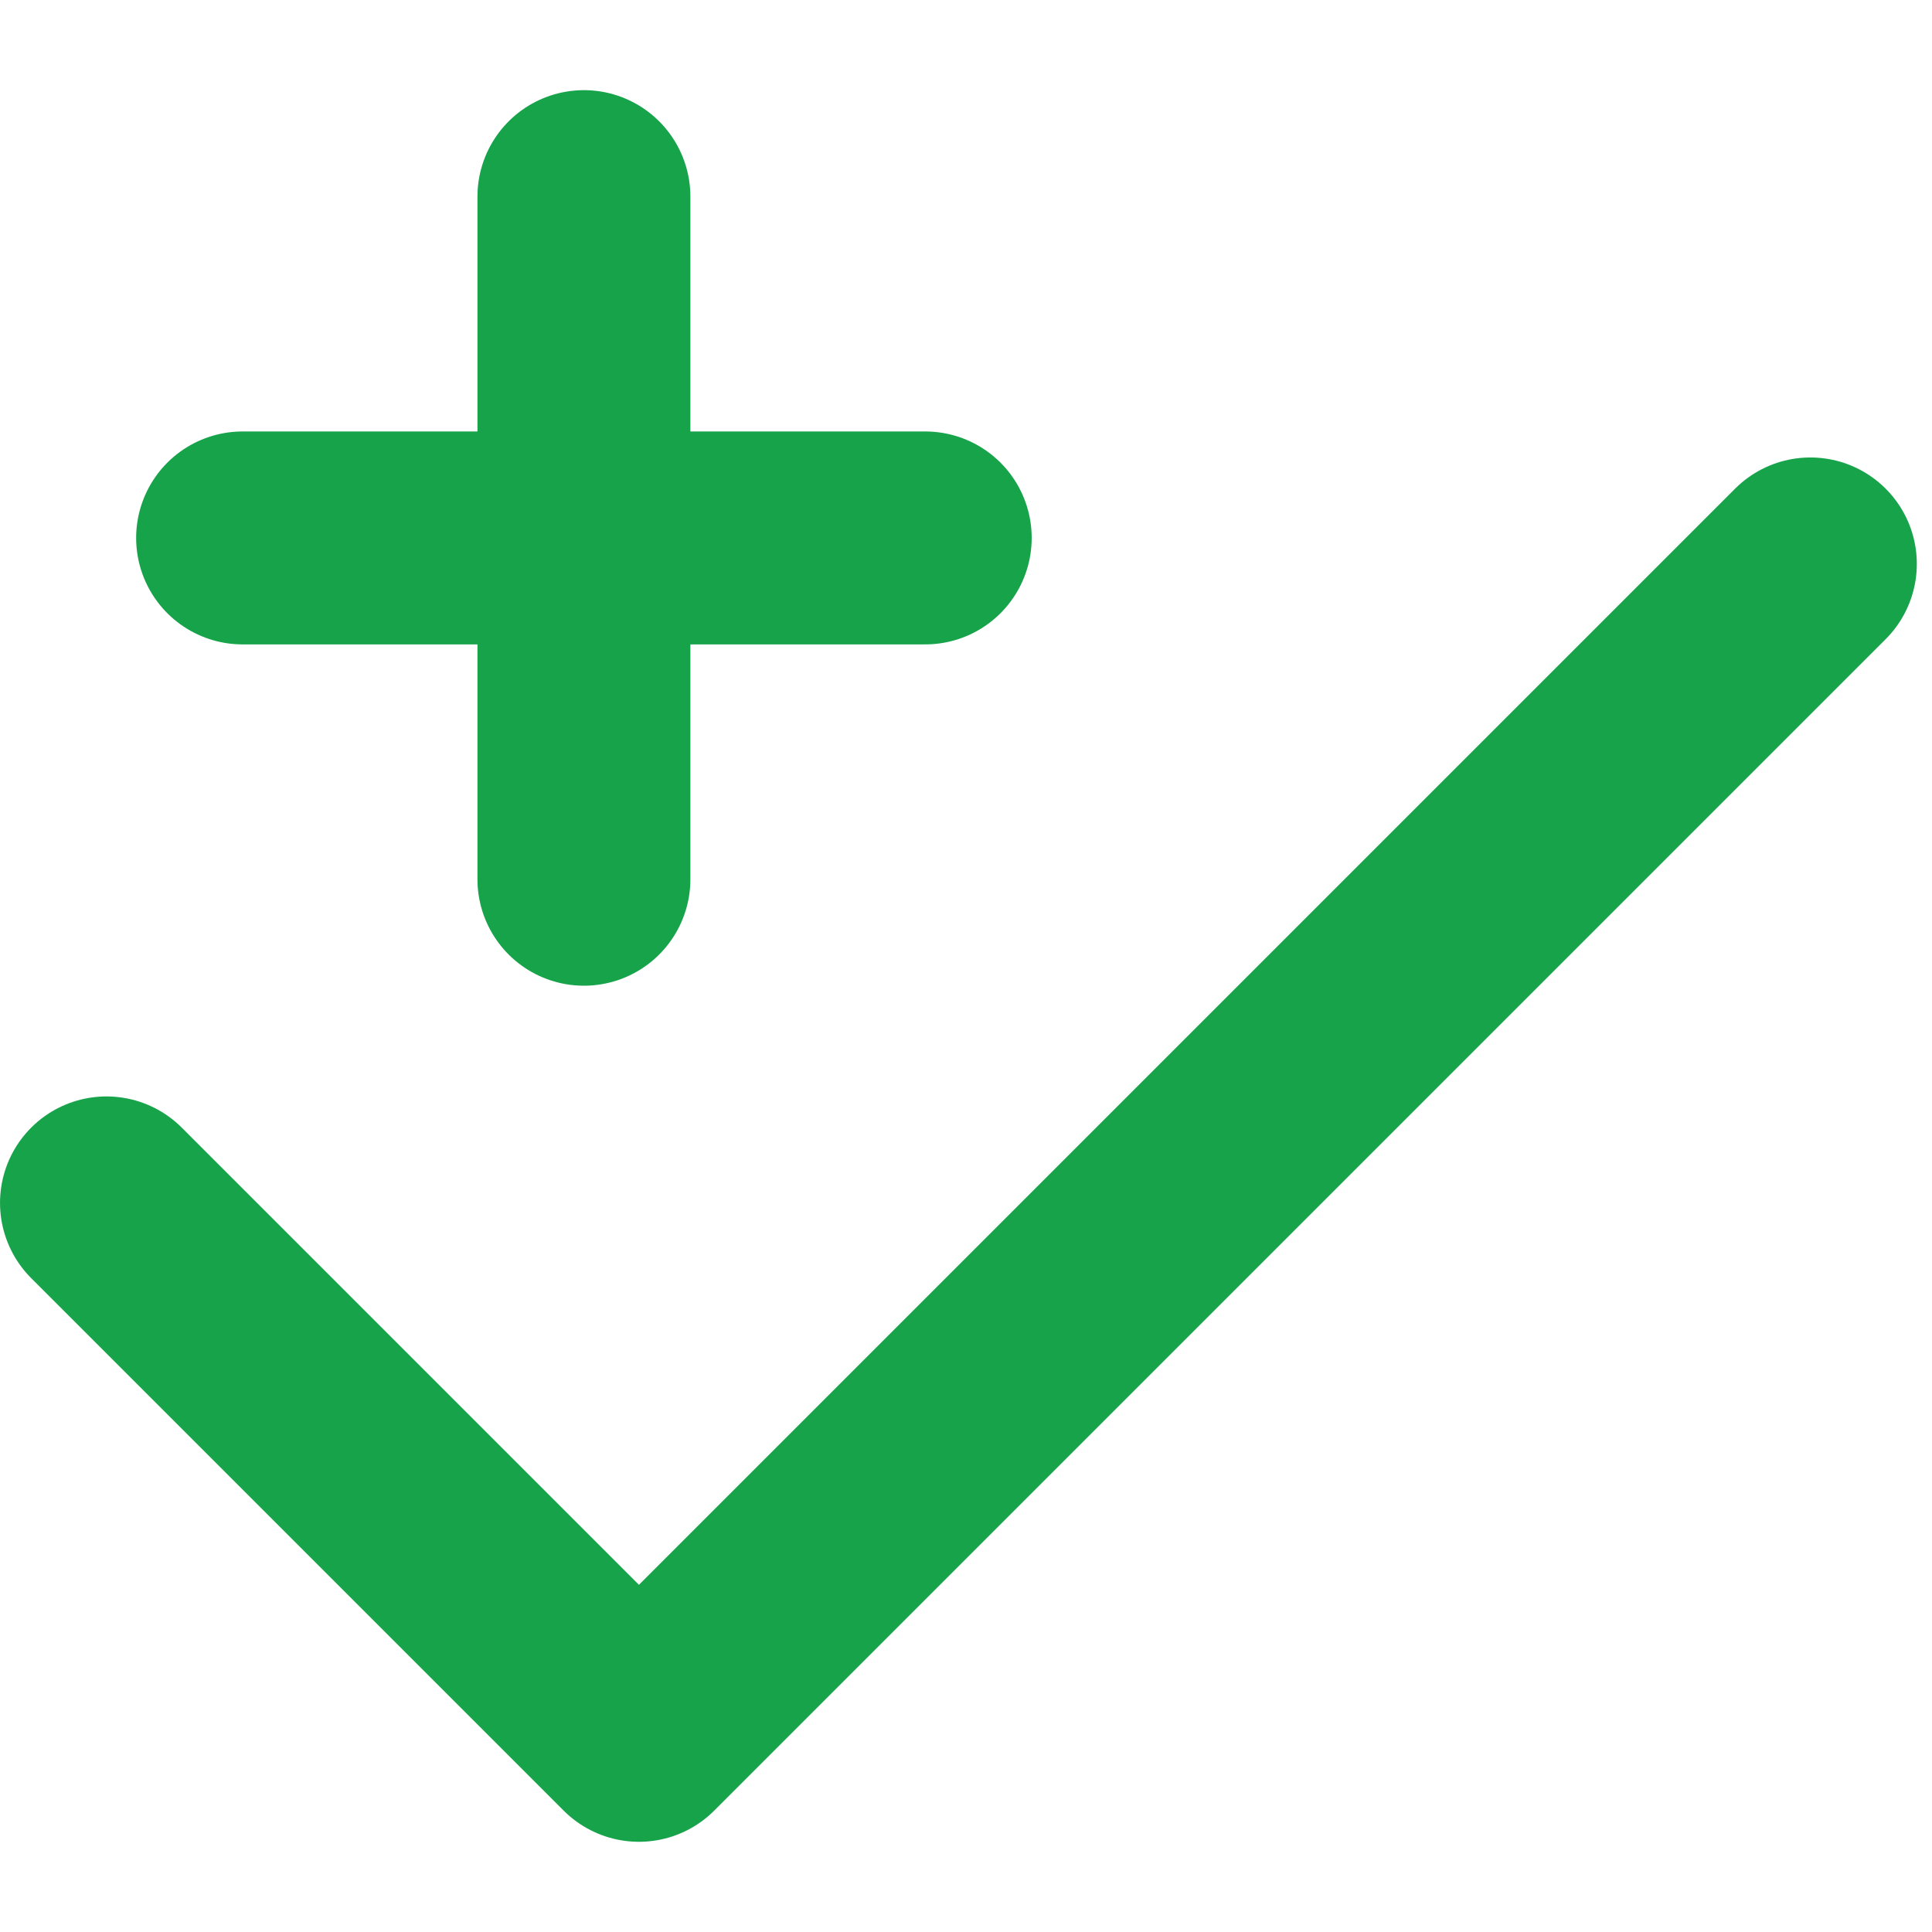
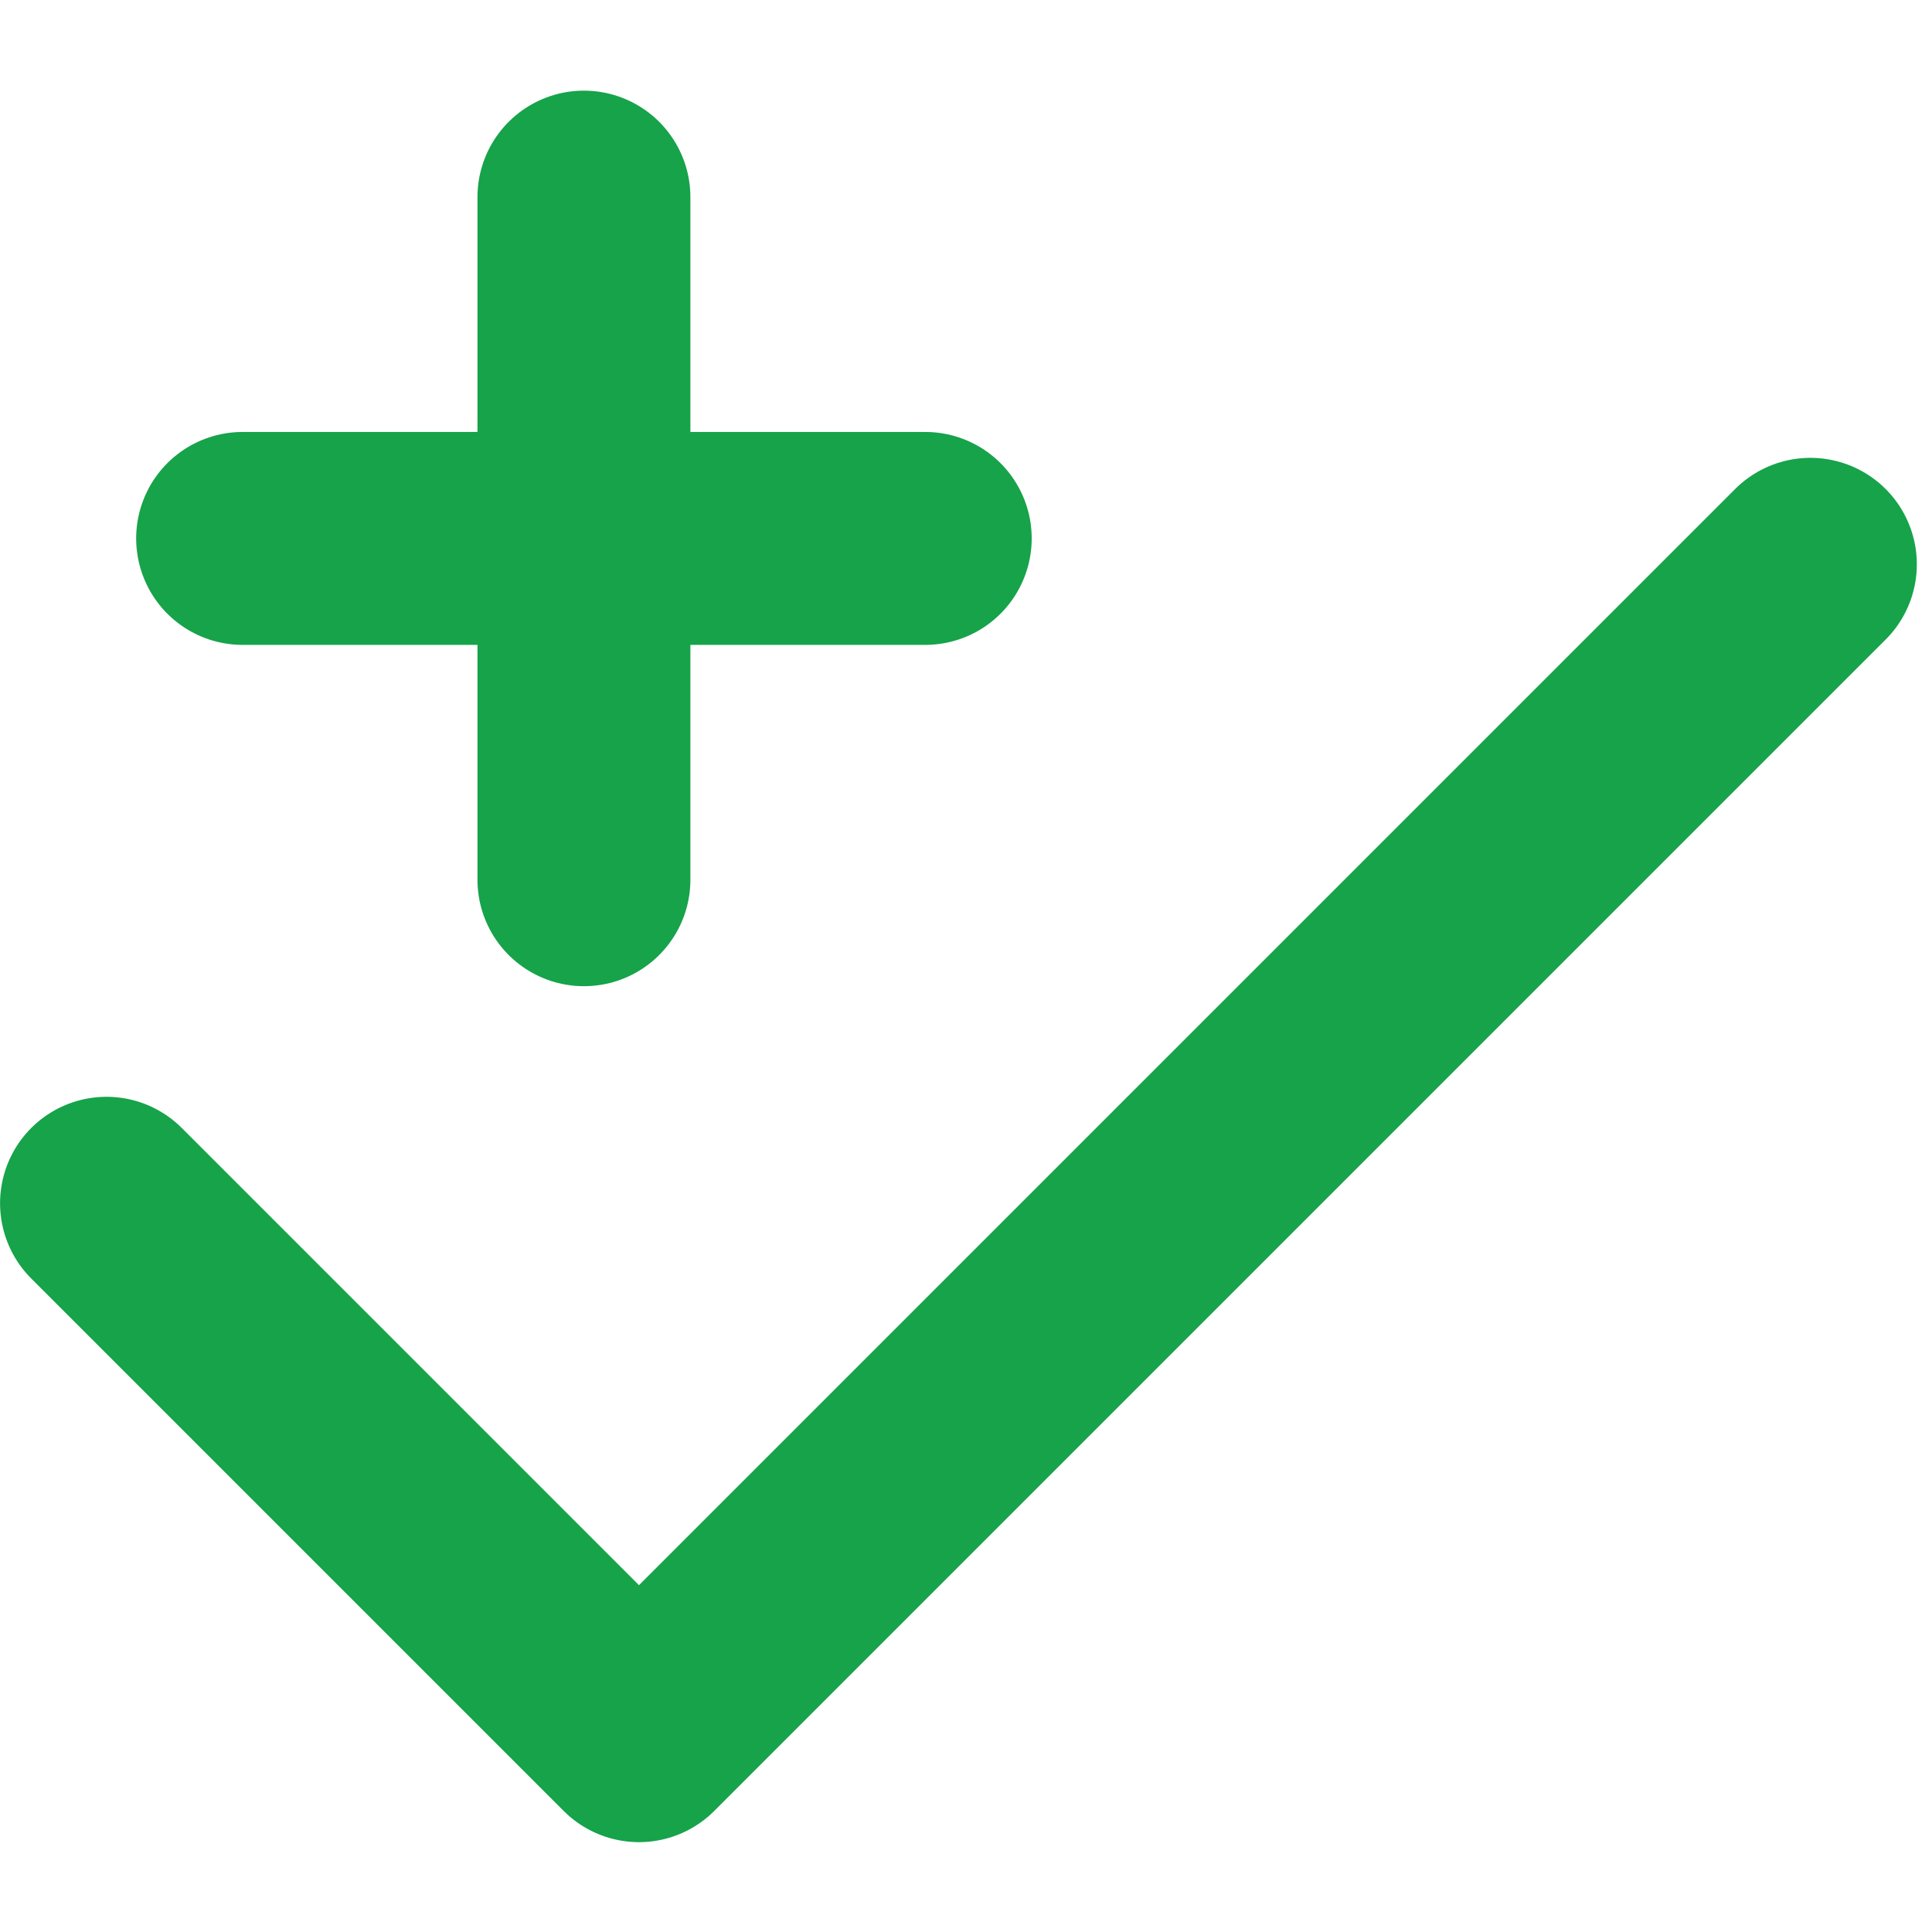
- <svg xmlns="http://www.w3.org/2000/svg" width="24" height="24" viewBox="0 0 4.8 4.8" version="1.1" id="svg1" xml:space="preserve">
-   <defs id="defs1" />
-   <g id="layer1" transform="translate(-98.38669,-111.0224)">
-     <g style="fill:none" id="g1" transform="matrix(0.2645833,0,0,0.2645833,98.47258,142.0177)">
-       <g id="g2" transform="translate(0,0.8467929)">
-         <g style="fill:none;stroke:#16a34a;stroke-width:1.999;stroke-linecap:round;stroke-linejoin:round;stroke-dasharray:none;stroke-opacity:1" id="g13" transform="translate(-3.324944,-118.6992)">
-           <path d="M 20,6 9,17 4,12" id="path1-02" style="stroke:#16a34a;stroke-width:1.999;stroke-dasharray:none;stroke-opacity:1" />
+ <svg xmlns="http://www.w3.org/2000/svg" xml:space="preserve" id="svg1" width="24" height="24" version="1.1" viewBox="0 0 4.8 4.8">
+   <g id="layer1" transform="translate(-98.387 -111.022)">
+     <g id="g1" style="fill:none" transform="translate(98.473 142.018)scale(.26458)">
+       <g id="g2" transform="translate(0 .847)">
+         <g id="g13" style="fill:none;stroke:#16a34a;stroke-width:1.999;stroke-linecap:round;stroke-linejoin:round;stroke-dasharray:none;stroke-opacity:1" transform="translate(-3.325 -118.7)">
+           <path id="path1-02" d="M20 6 9 17l-5-5" style="stroke:#16a34a;stroke-width:1.999;stroke-dasharray:none;stroke-opacity:1" />
        </g>
-         <g style="fill:none;stroke:#16a34a;stroke-width:4.367;stroke-linecap:round;stroke-linejoin:round;stroke-dasharray:none;stroke-opacity:1" id="g14" transform="matrix(0.4578474,0,0,0.4578474,-0.3357778,-118.4373)">
-           <path d="M 5,12 H 19" id="path1-23" style="stroke:#16a34a;stroke-width:4.367;stroke-dasharray:none;stroke-opacity:1" />
-           <path d="M 12,5 V 19" id="path2-1" style="stroke:#16a34a;stroke-width:4.367;stroke-dasharray:none;stroke-opacity:1" />
+         <g id="g14" style="fill:none;stroke:#16a34a;stroke-width:4.367;stroke-linecap:round;stroke-linejoin:round;stroke-dasharray:none;stroke-opacity:1" transform="translate(-.336 -118.437)scale(.45785)">
+           <path id="path1-23" d="M5 12h14" style="stroke:#16a34a;stroke-width:4.367;stroke-dasharray:none;stroke-opacity:1" />
+           <path id="path2-1" d="M12 5v14" style="stroke:#16a34a;stroke-width:4.367;stroke-dasharray:none;stroke-opacity:1" />
        </g>
      </g>
    </g>
  </g>
</svg>
